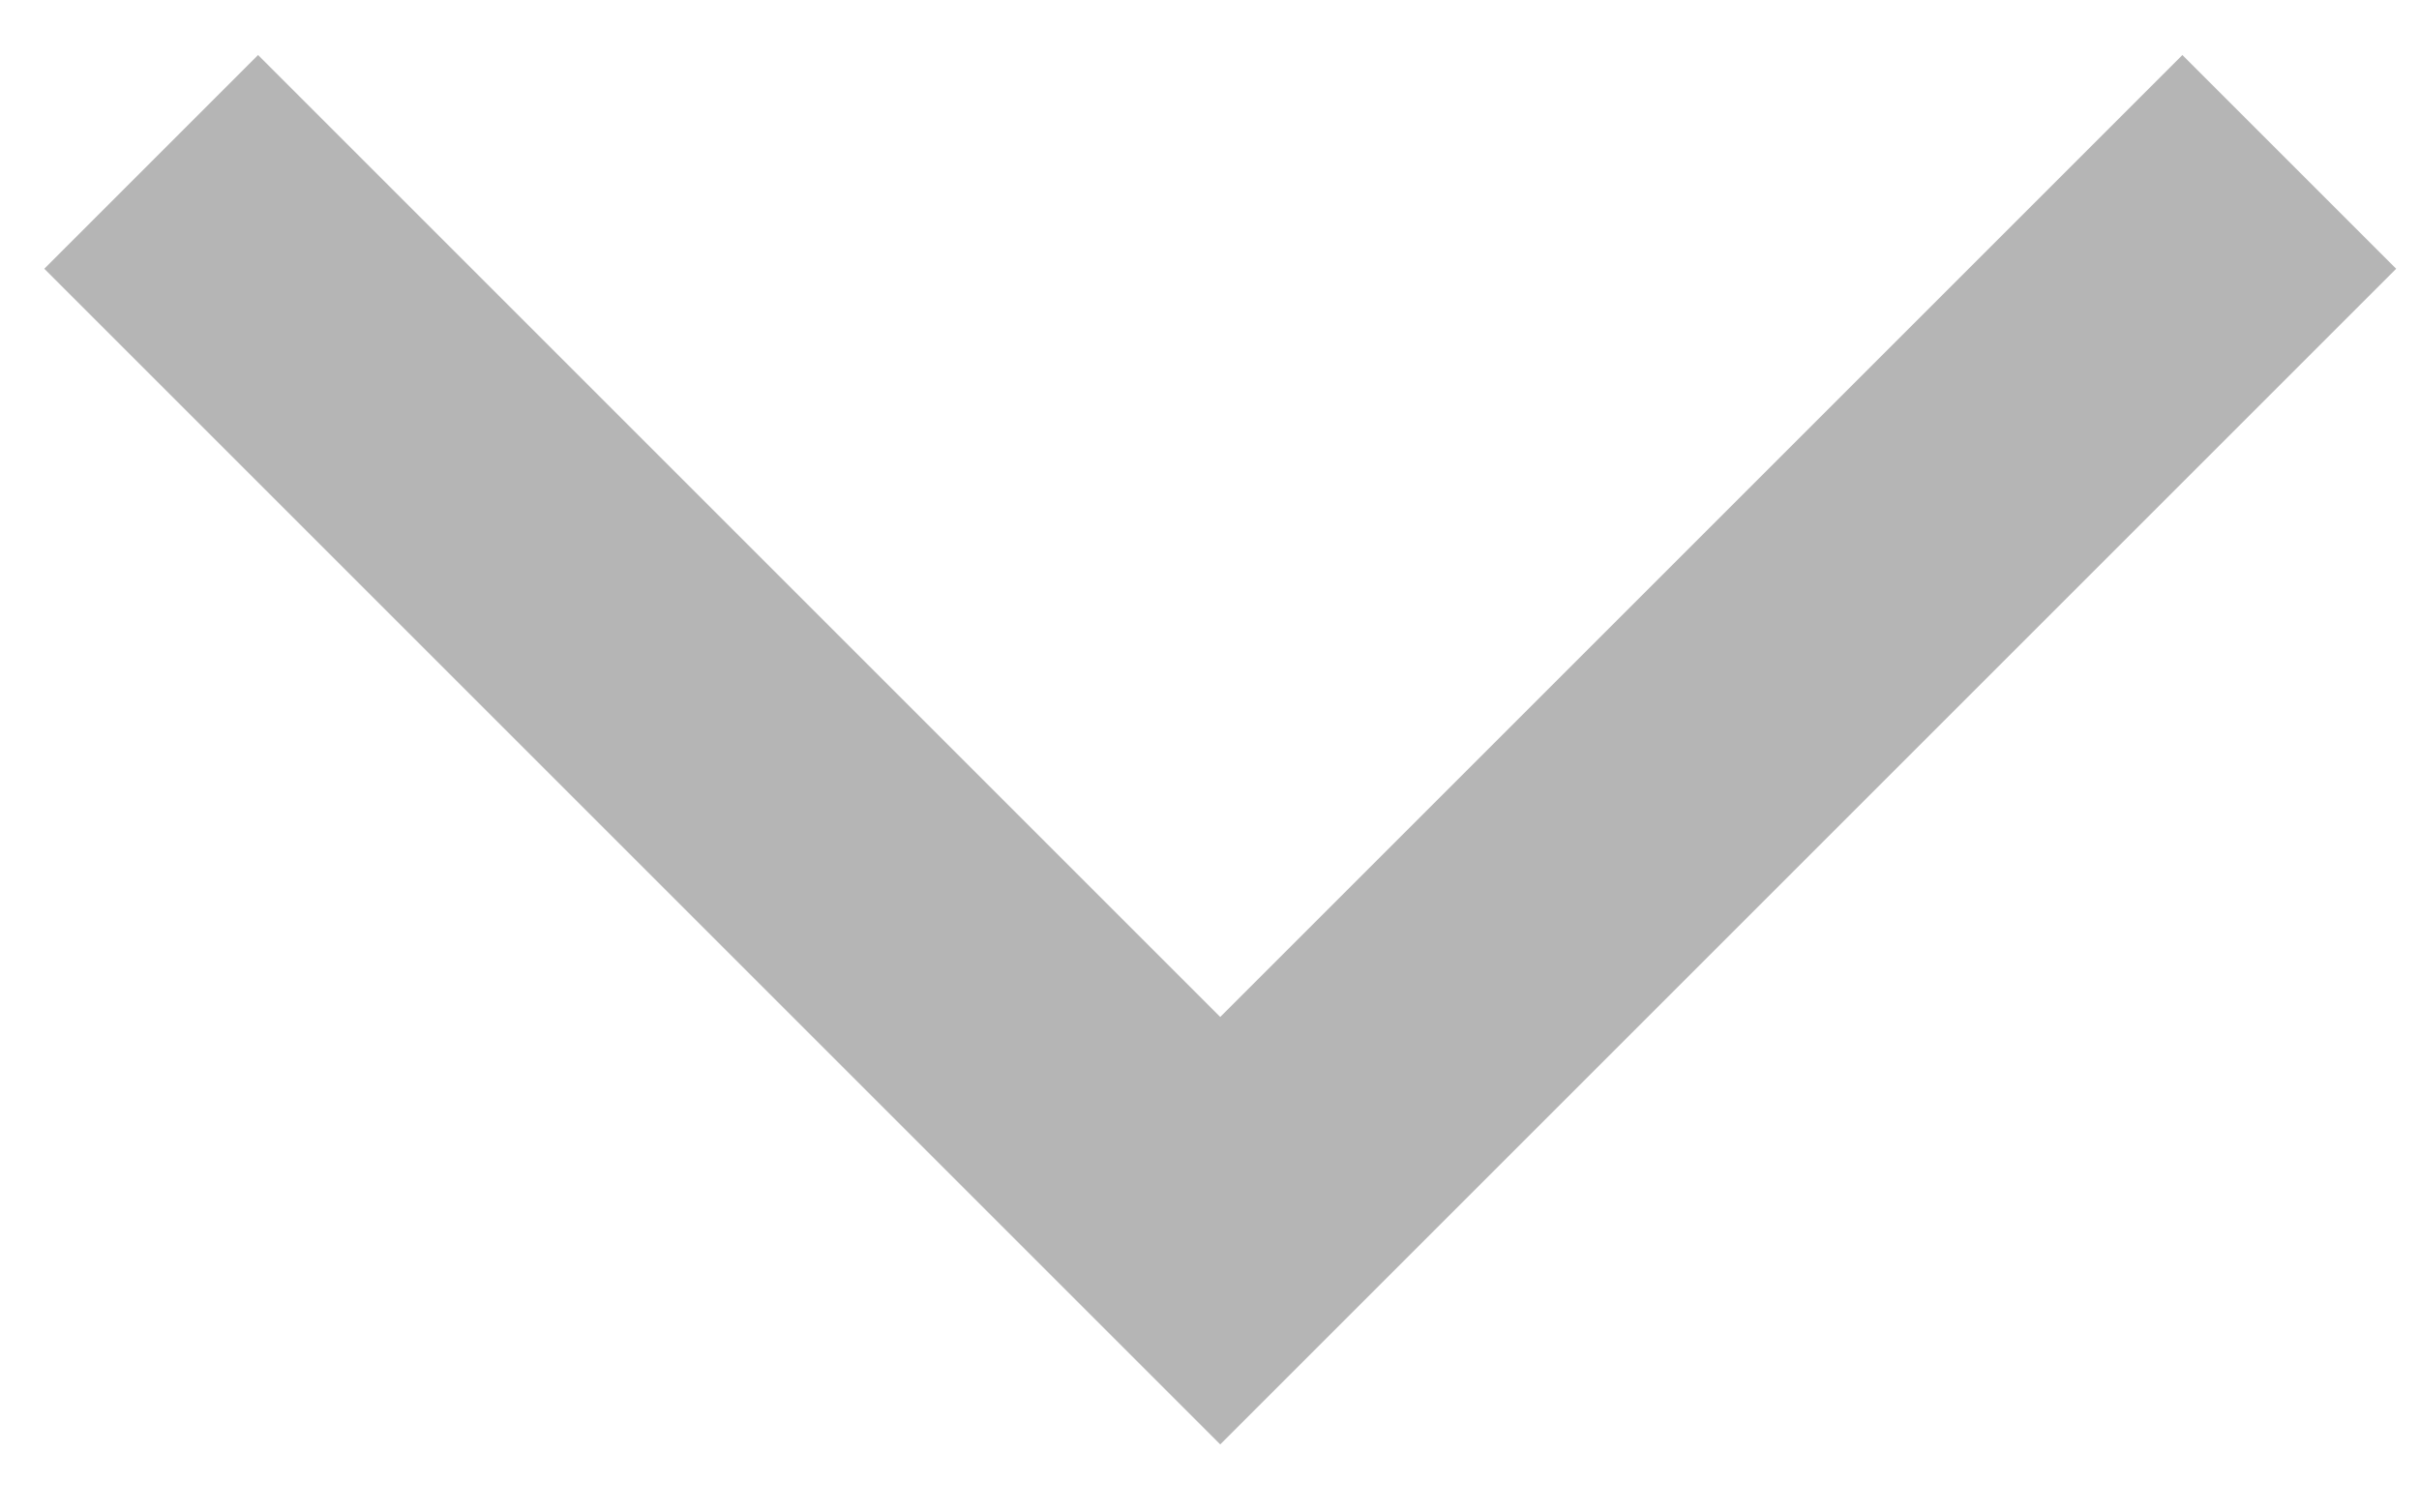
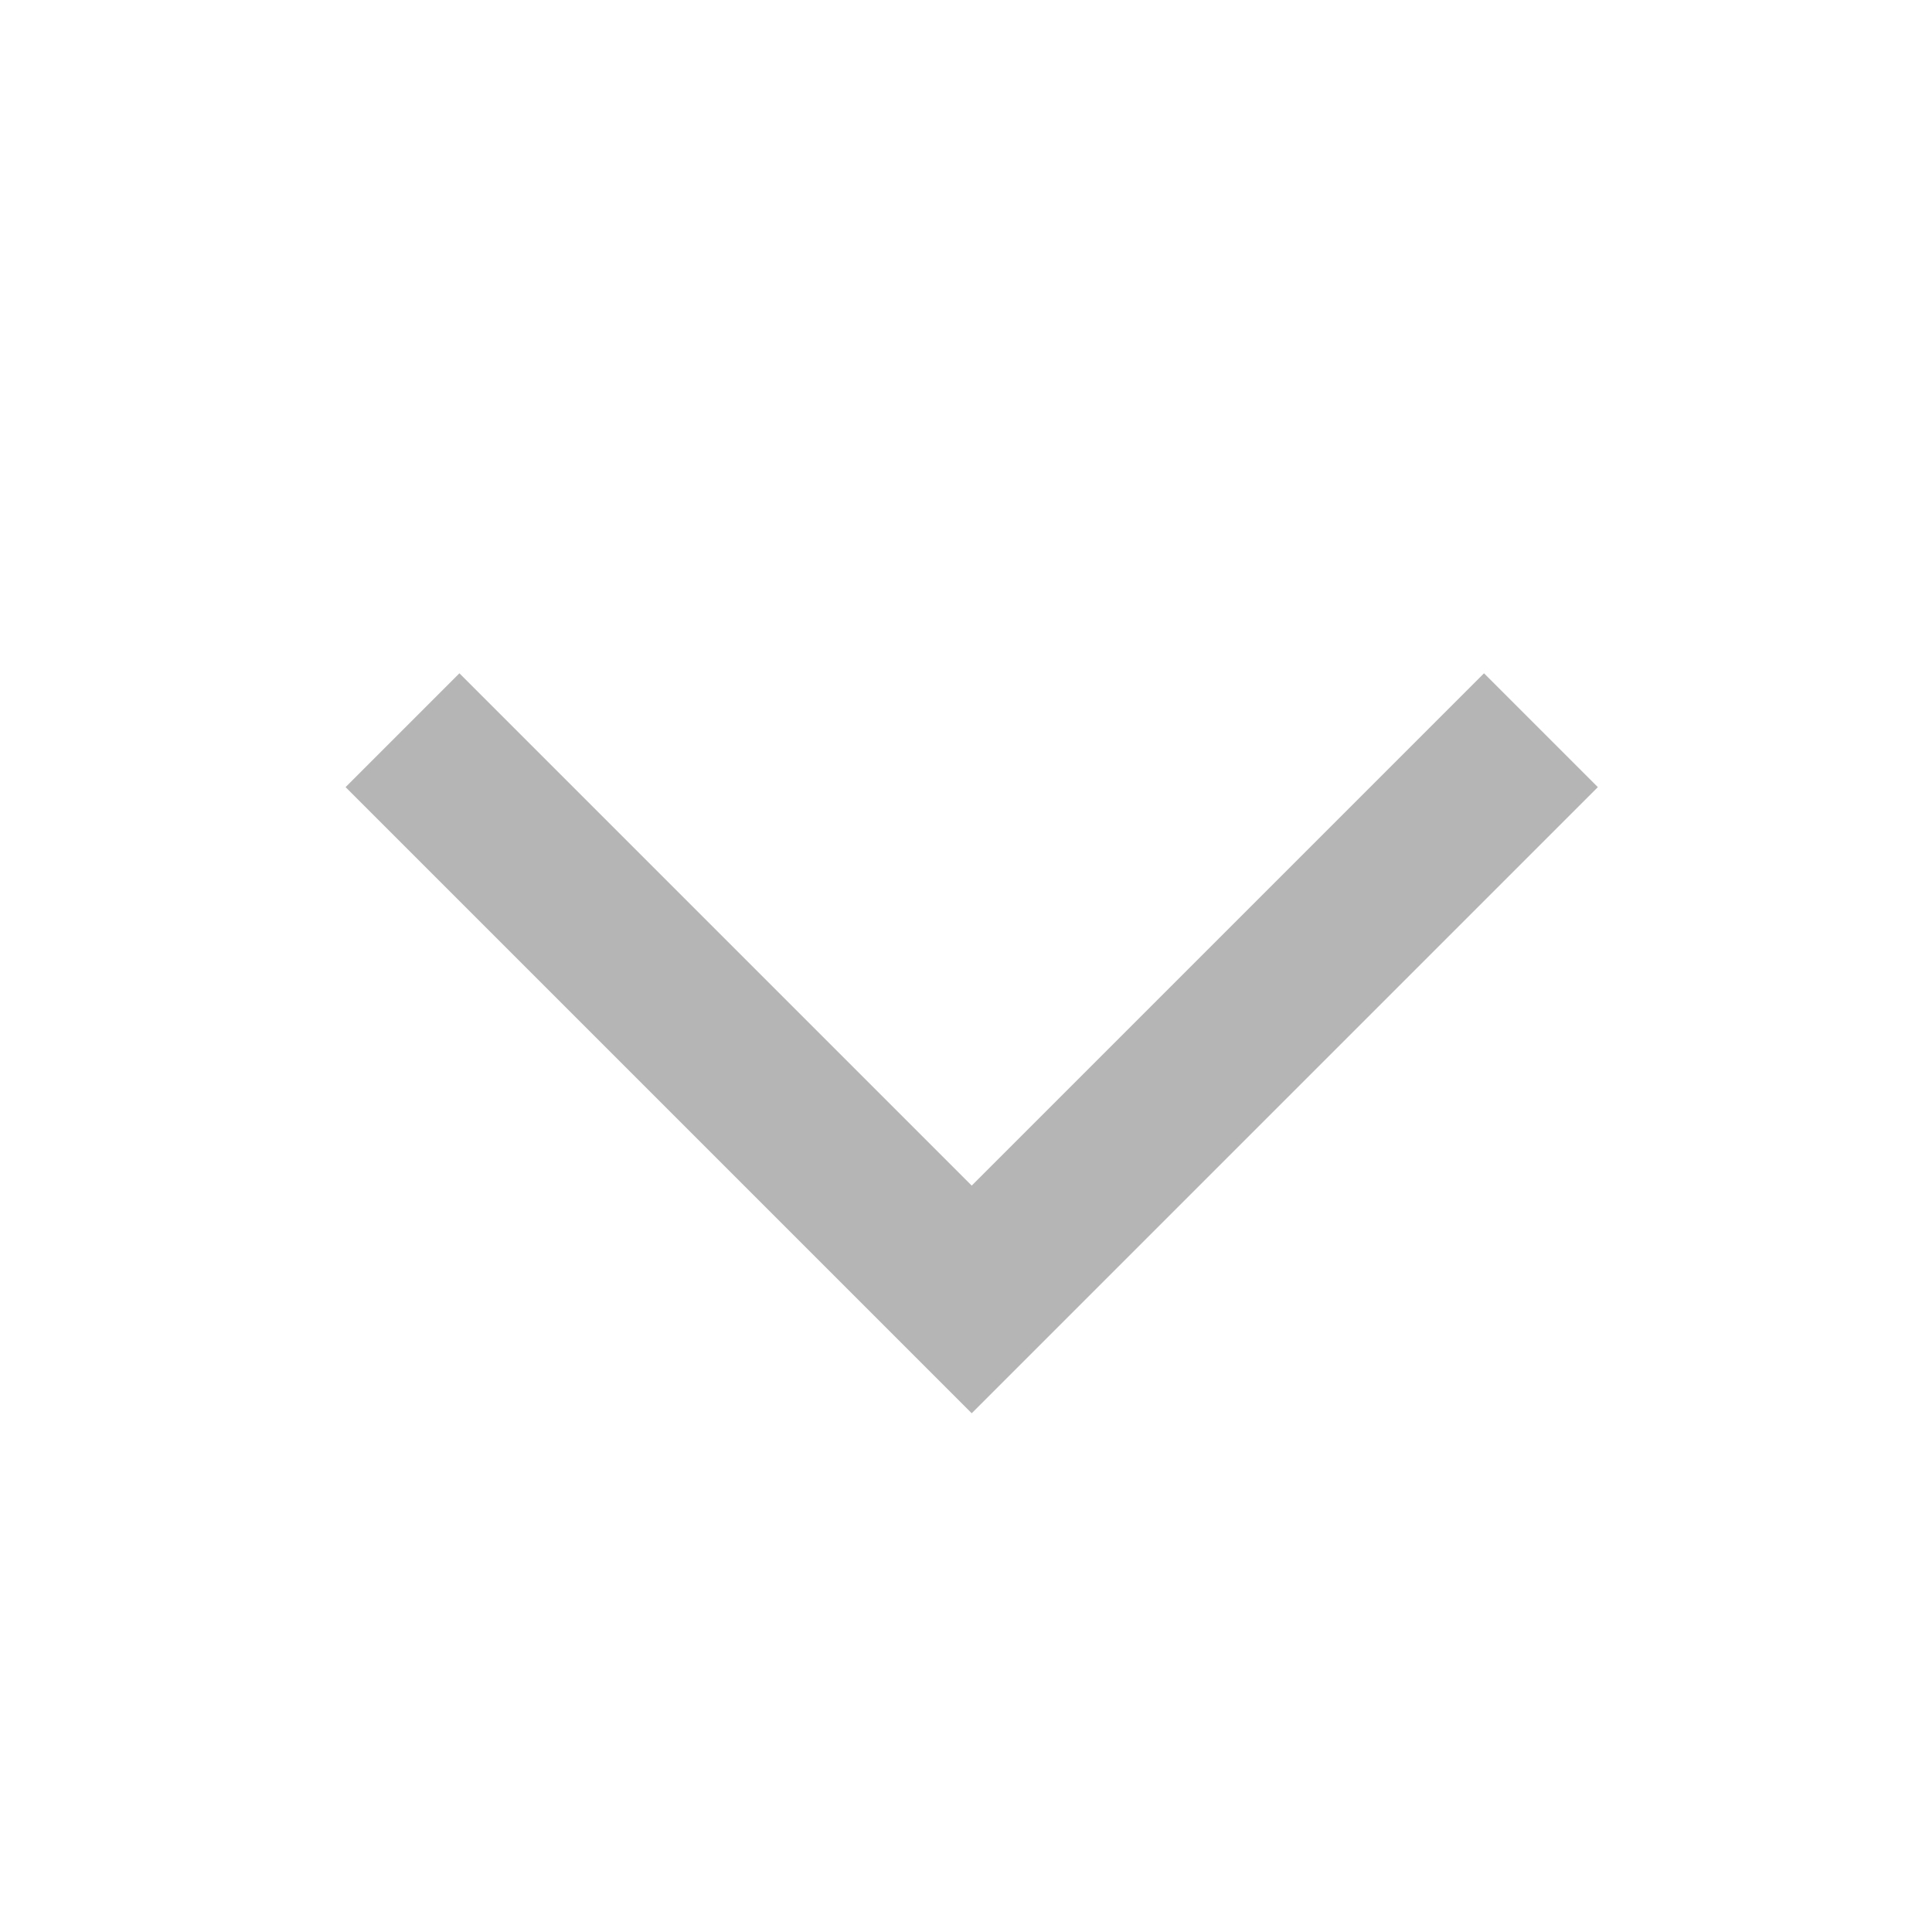
- <svg xmlns="http://www.w3.org/2000/svg" width="16" height="10" viewBox="0 0 16 10" fill="none">
-   <path fill-rule="evenodd" clip-rule="evenodd" d="M8.071 6.728L1.707 0.364L0.293 1.778L8.071 9.556L15.849 1.778L14.435 0.364L8.071 6.728Z" fill="#B5B5B5" />
+ <svg xmlns="http://www.w3.org/2000/svg" width="24" height="24" viewBox="0 0 24 24" fill="none">
+   <path fill-rule="evenodd" clip-rule="evenodd" d="M12.071 14.728L5.707 8.364L4.293 9.778L12.071 17.556L19.849 9.778L18.435 8.364L12.071 14.728Z" fill="#B5B5B5" />
</svg>
